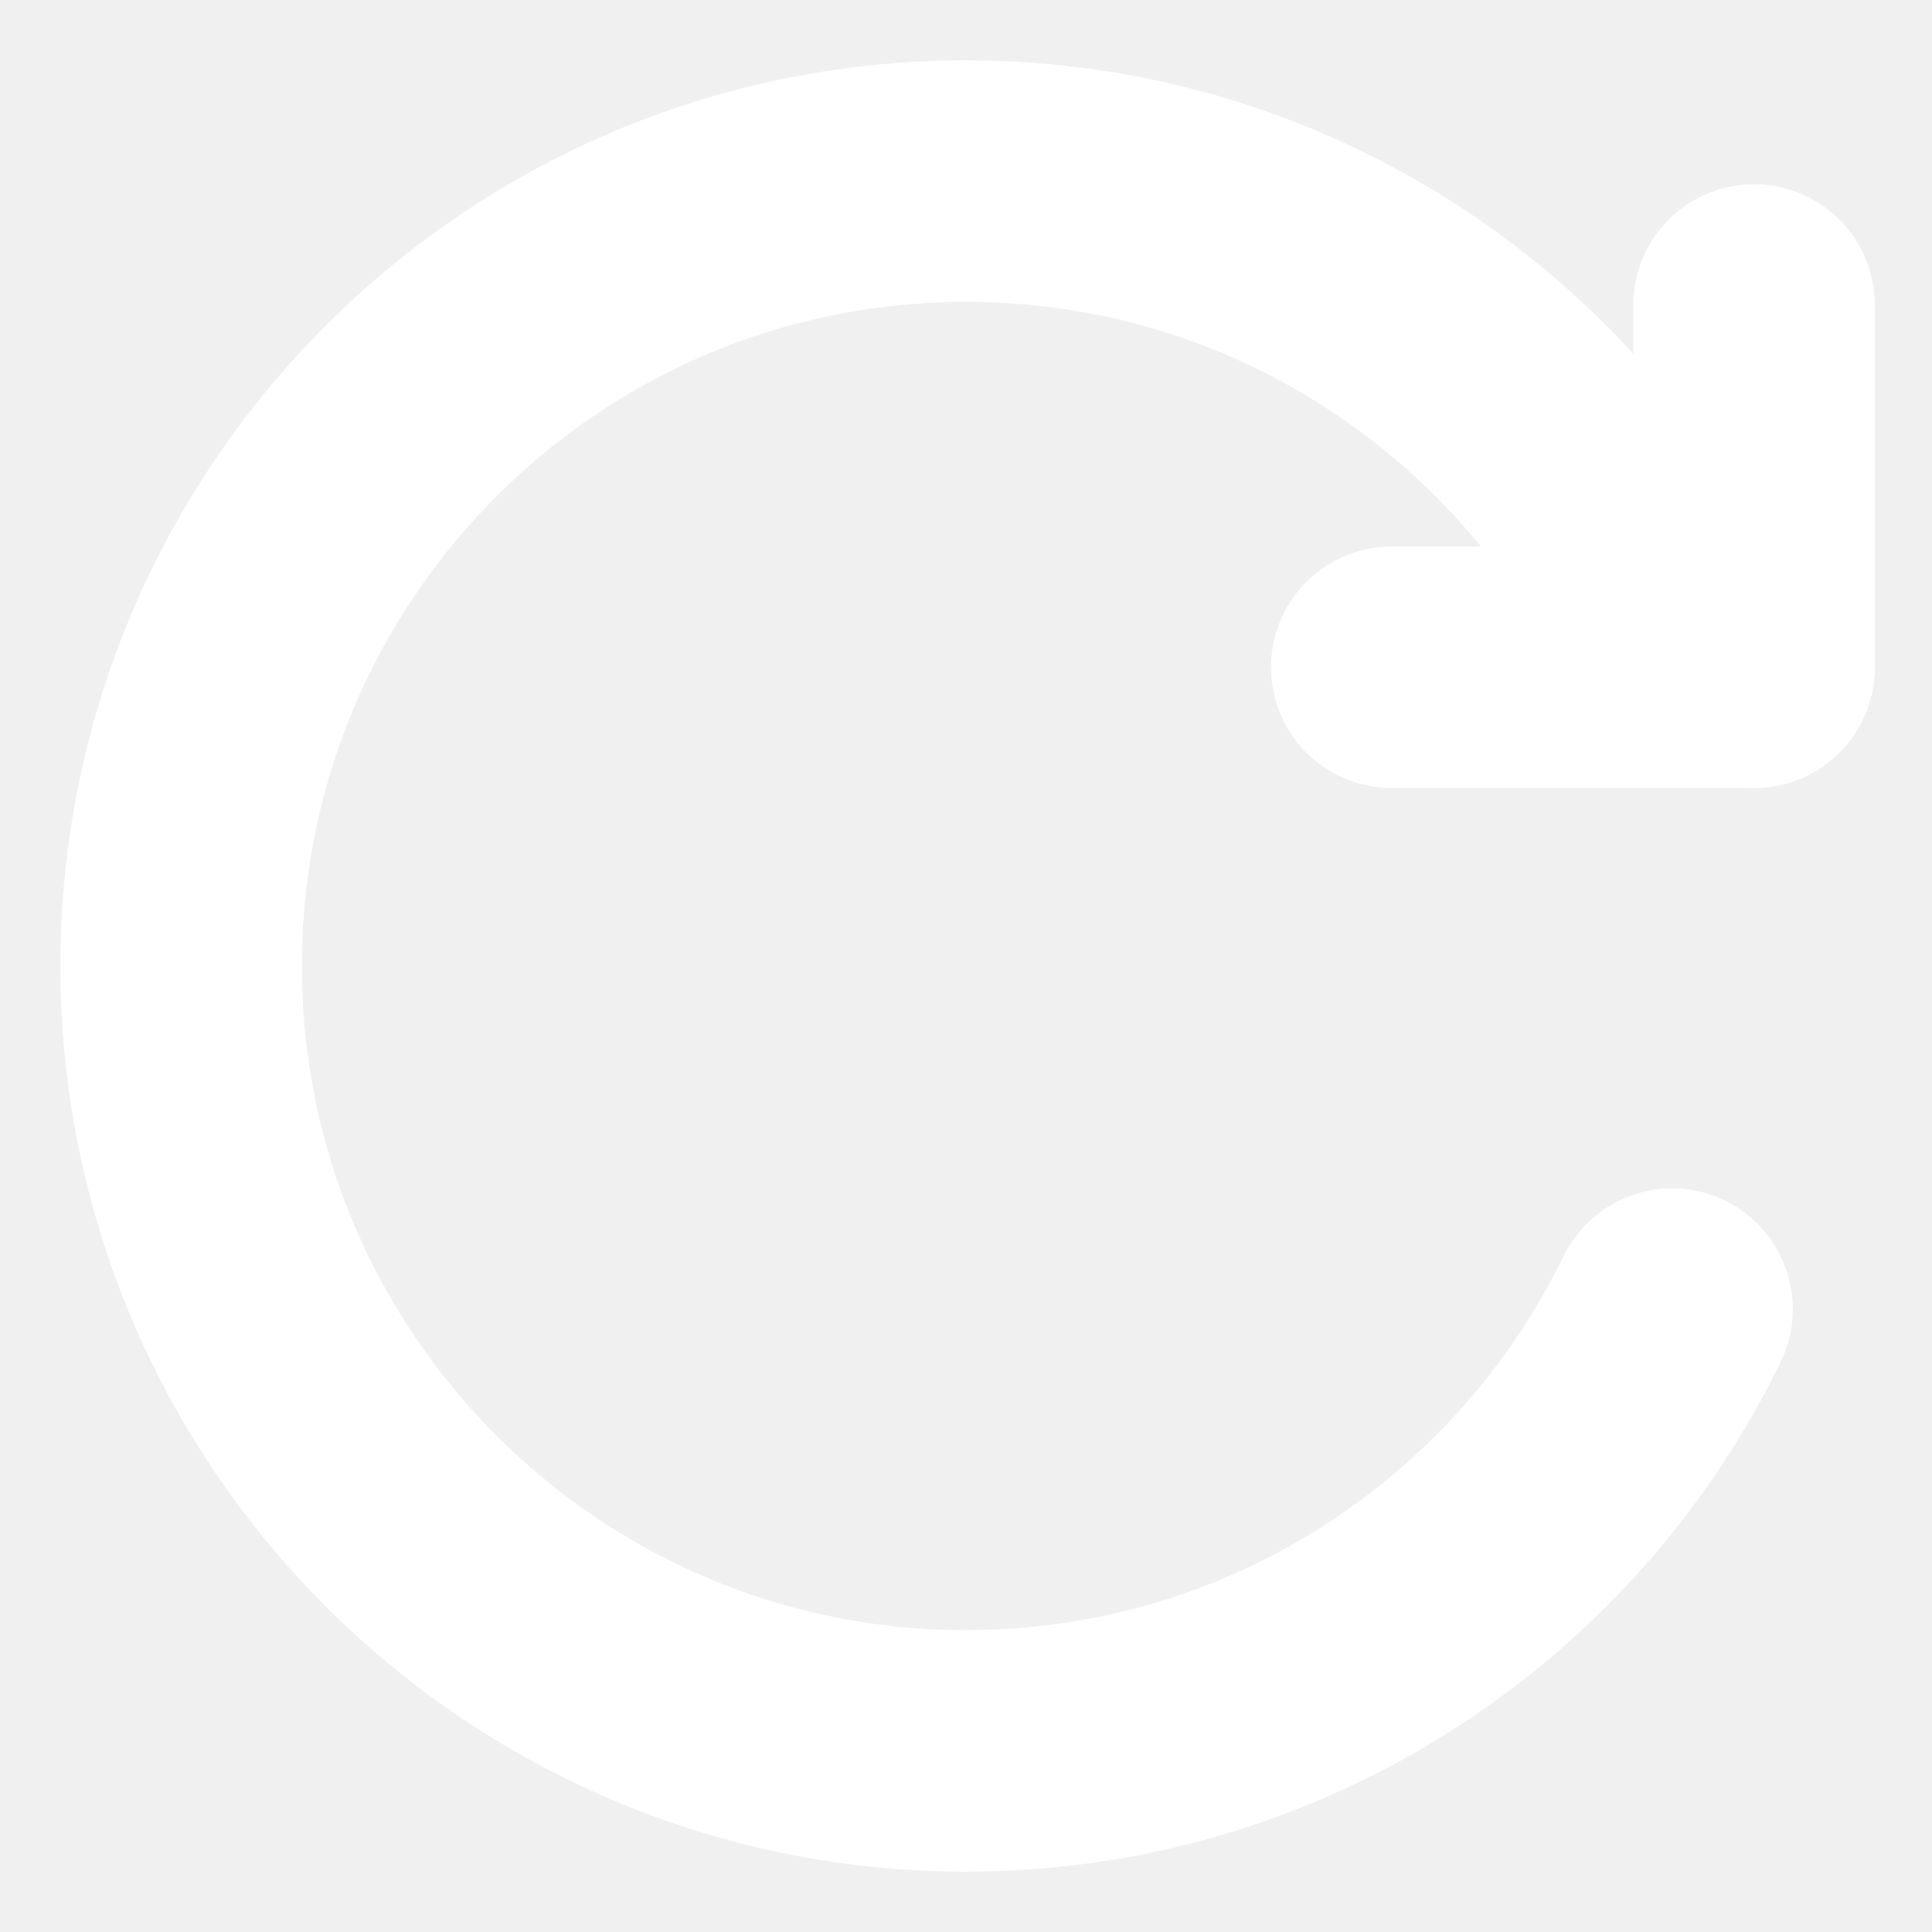
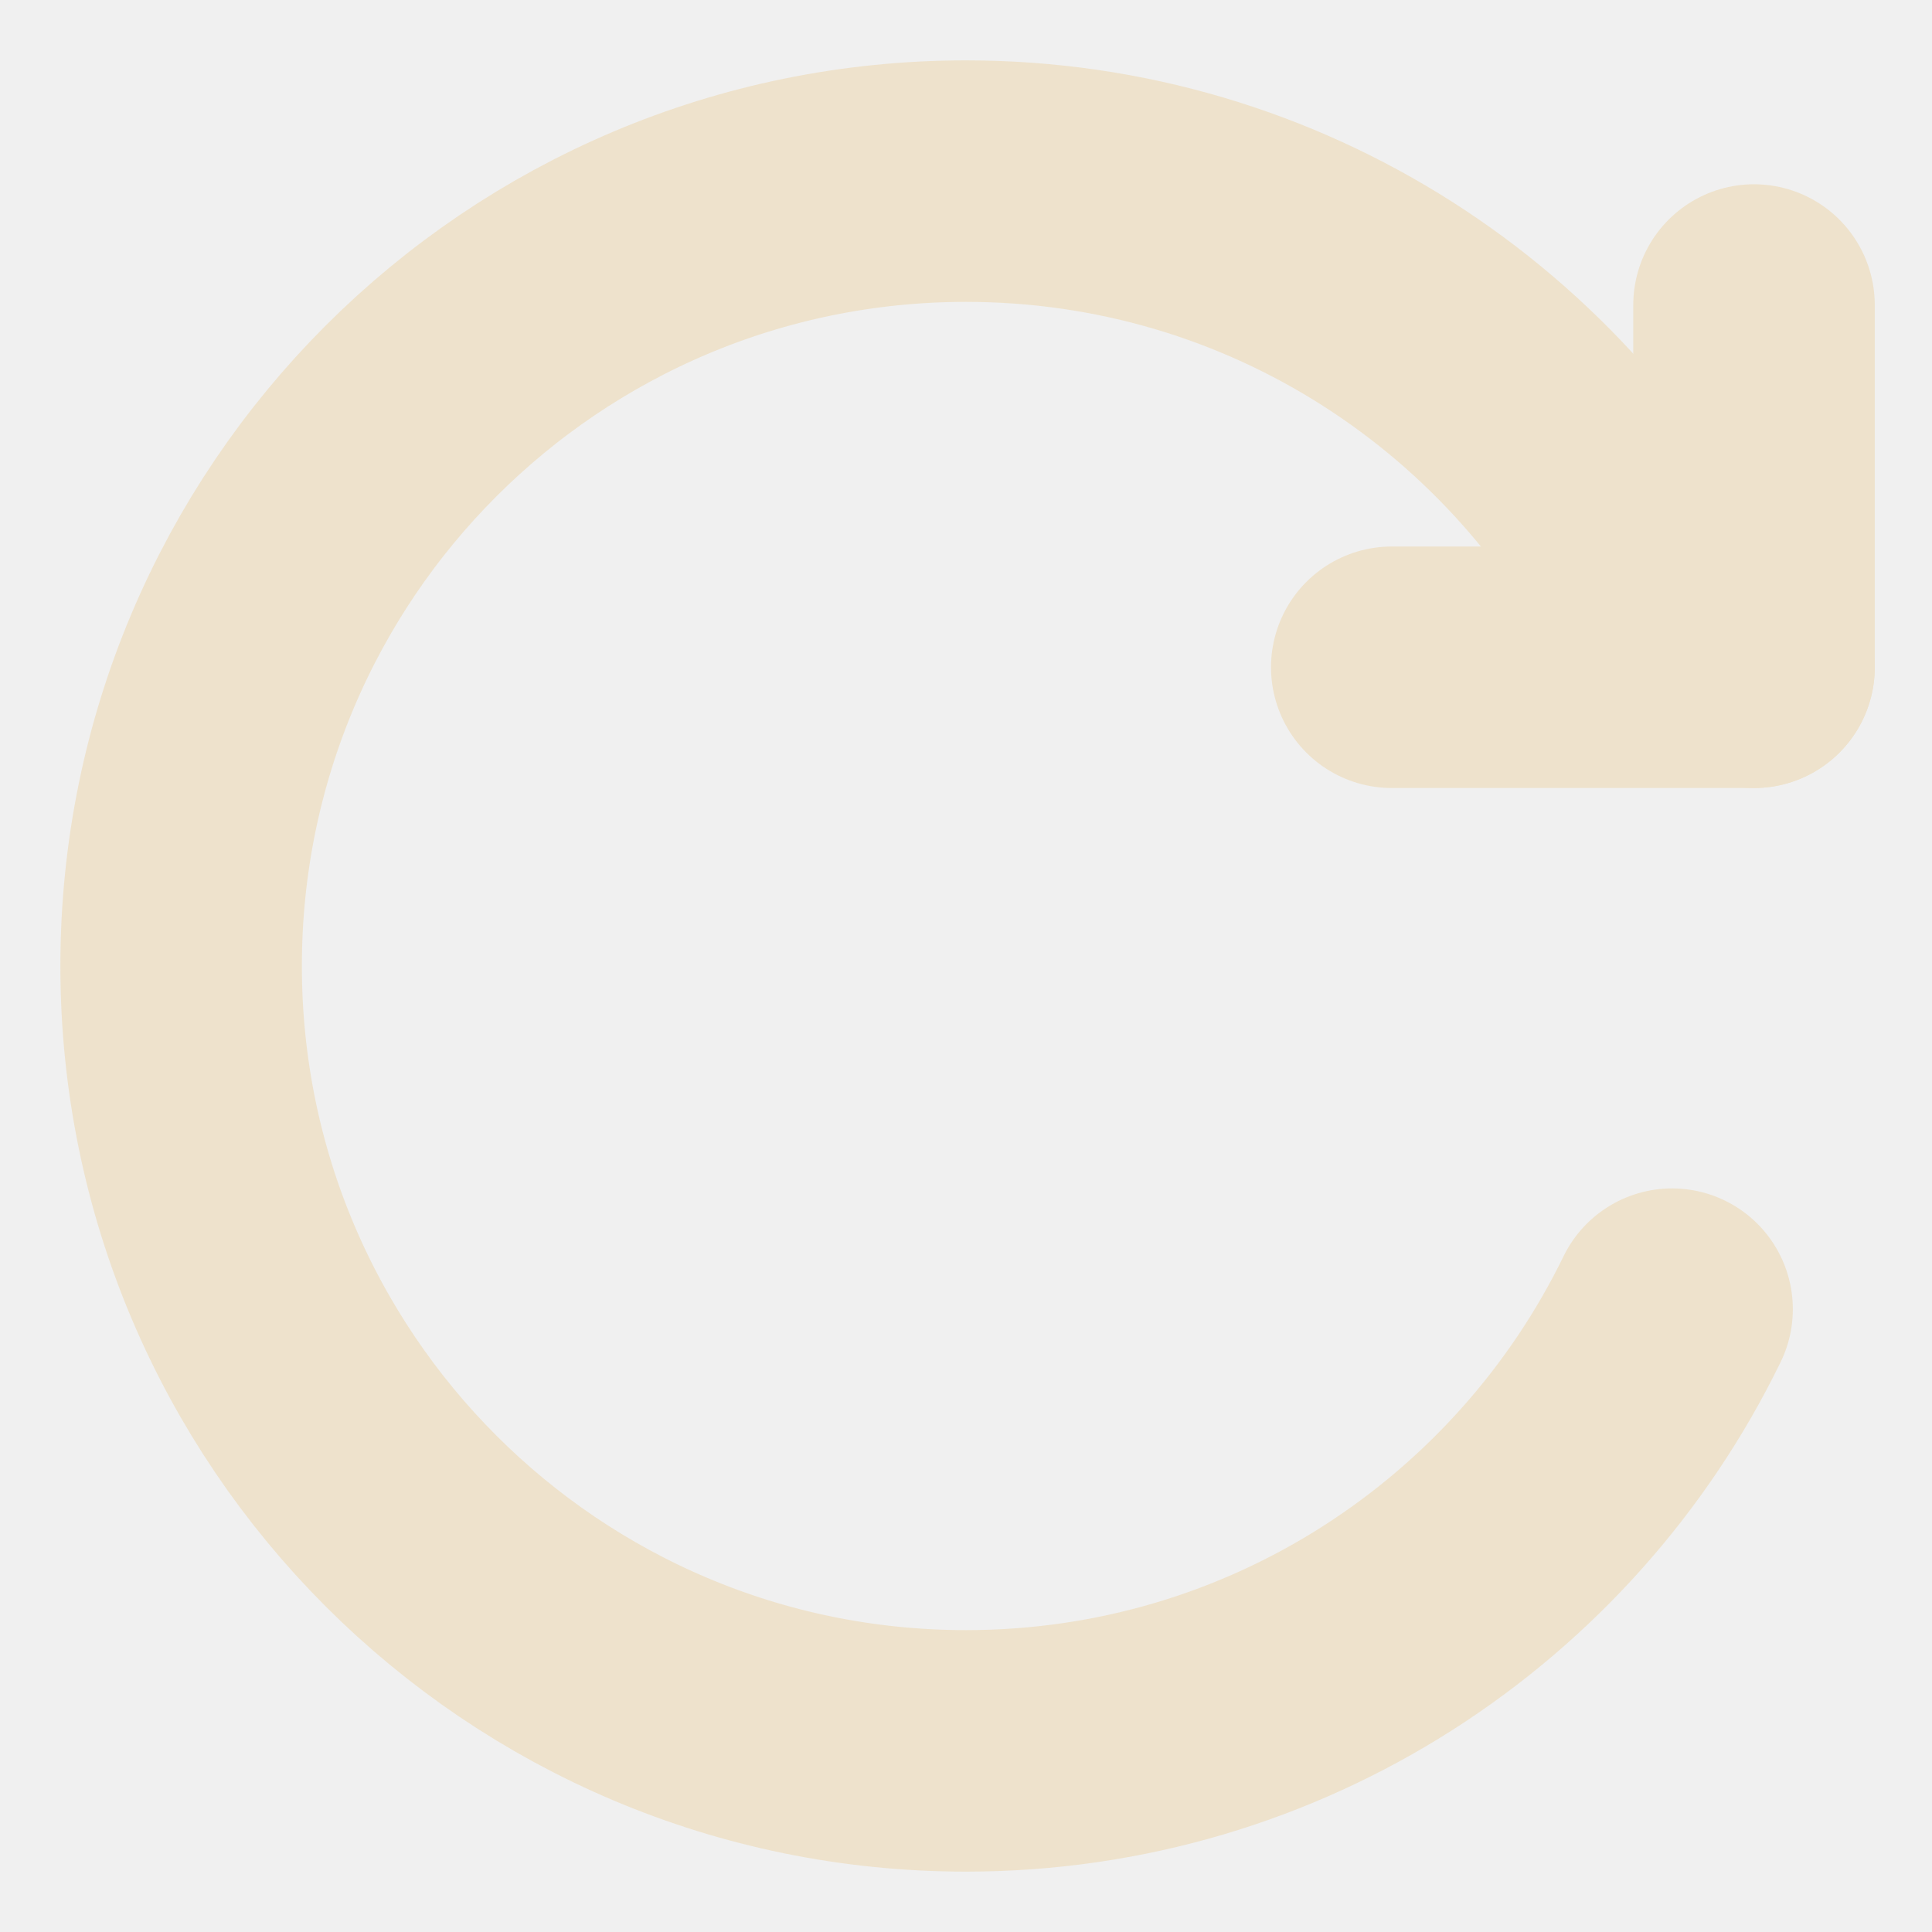
<svg xmlns="http://www.w3.org/2000/svg" width="32" height="32" viewBox="0 0 32 32" fill="none">
-   <path d="M27.695 10.316C25.586 5.985 21.142 3 16 3C8.82 3 3 8.82 3 16C3 23.18 8.82 29 16 29C21.142 29 25.586 26.015 27.695 21.684" stroke="#FFFFFF" stroke-width="4" stroke-linecap="round" />
-   <path d="M29.052 11.052V5.052" stroke="#FFFFFF" stroke-width="4" stroke-linecap="round" stroke-linejoin="round" />
-   <path d="M29.052 11.052H23.052" stroke="#FFFFFF" stroke-width="4" stroke-linecap="round" stroke-linejoin="round" />
+   <path d="M27.695 10.316C25.586 5.985 21.142 3 16 3C8.82 3 3 8.82 3 16C3 23.18 8.82 29 16 29C21.142 29 25.586 26.015 27.695 21.684" stroke="#EEE2CC" stroke-width="4" stroke-linecap="round" />
+   <path d="M29.052 11.052V5.052" stroke="#EEE2CC" stroke-width="4" stroke-linecap="round" stroke-linejoin="round" />
+   <path d="M29.052 11.052H23.052" stroke="#EEE2CC" stroke-width="4" stroke-linecap="round" stroke-linejoin="round" />
</svg>
